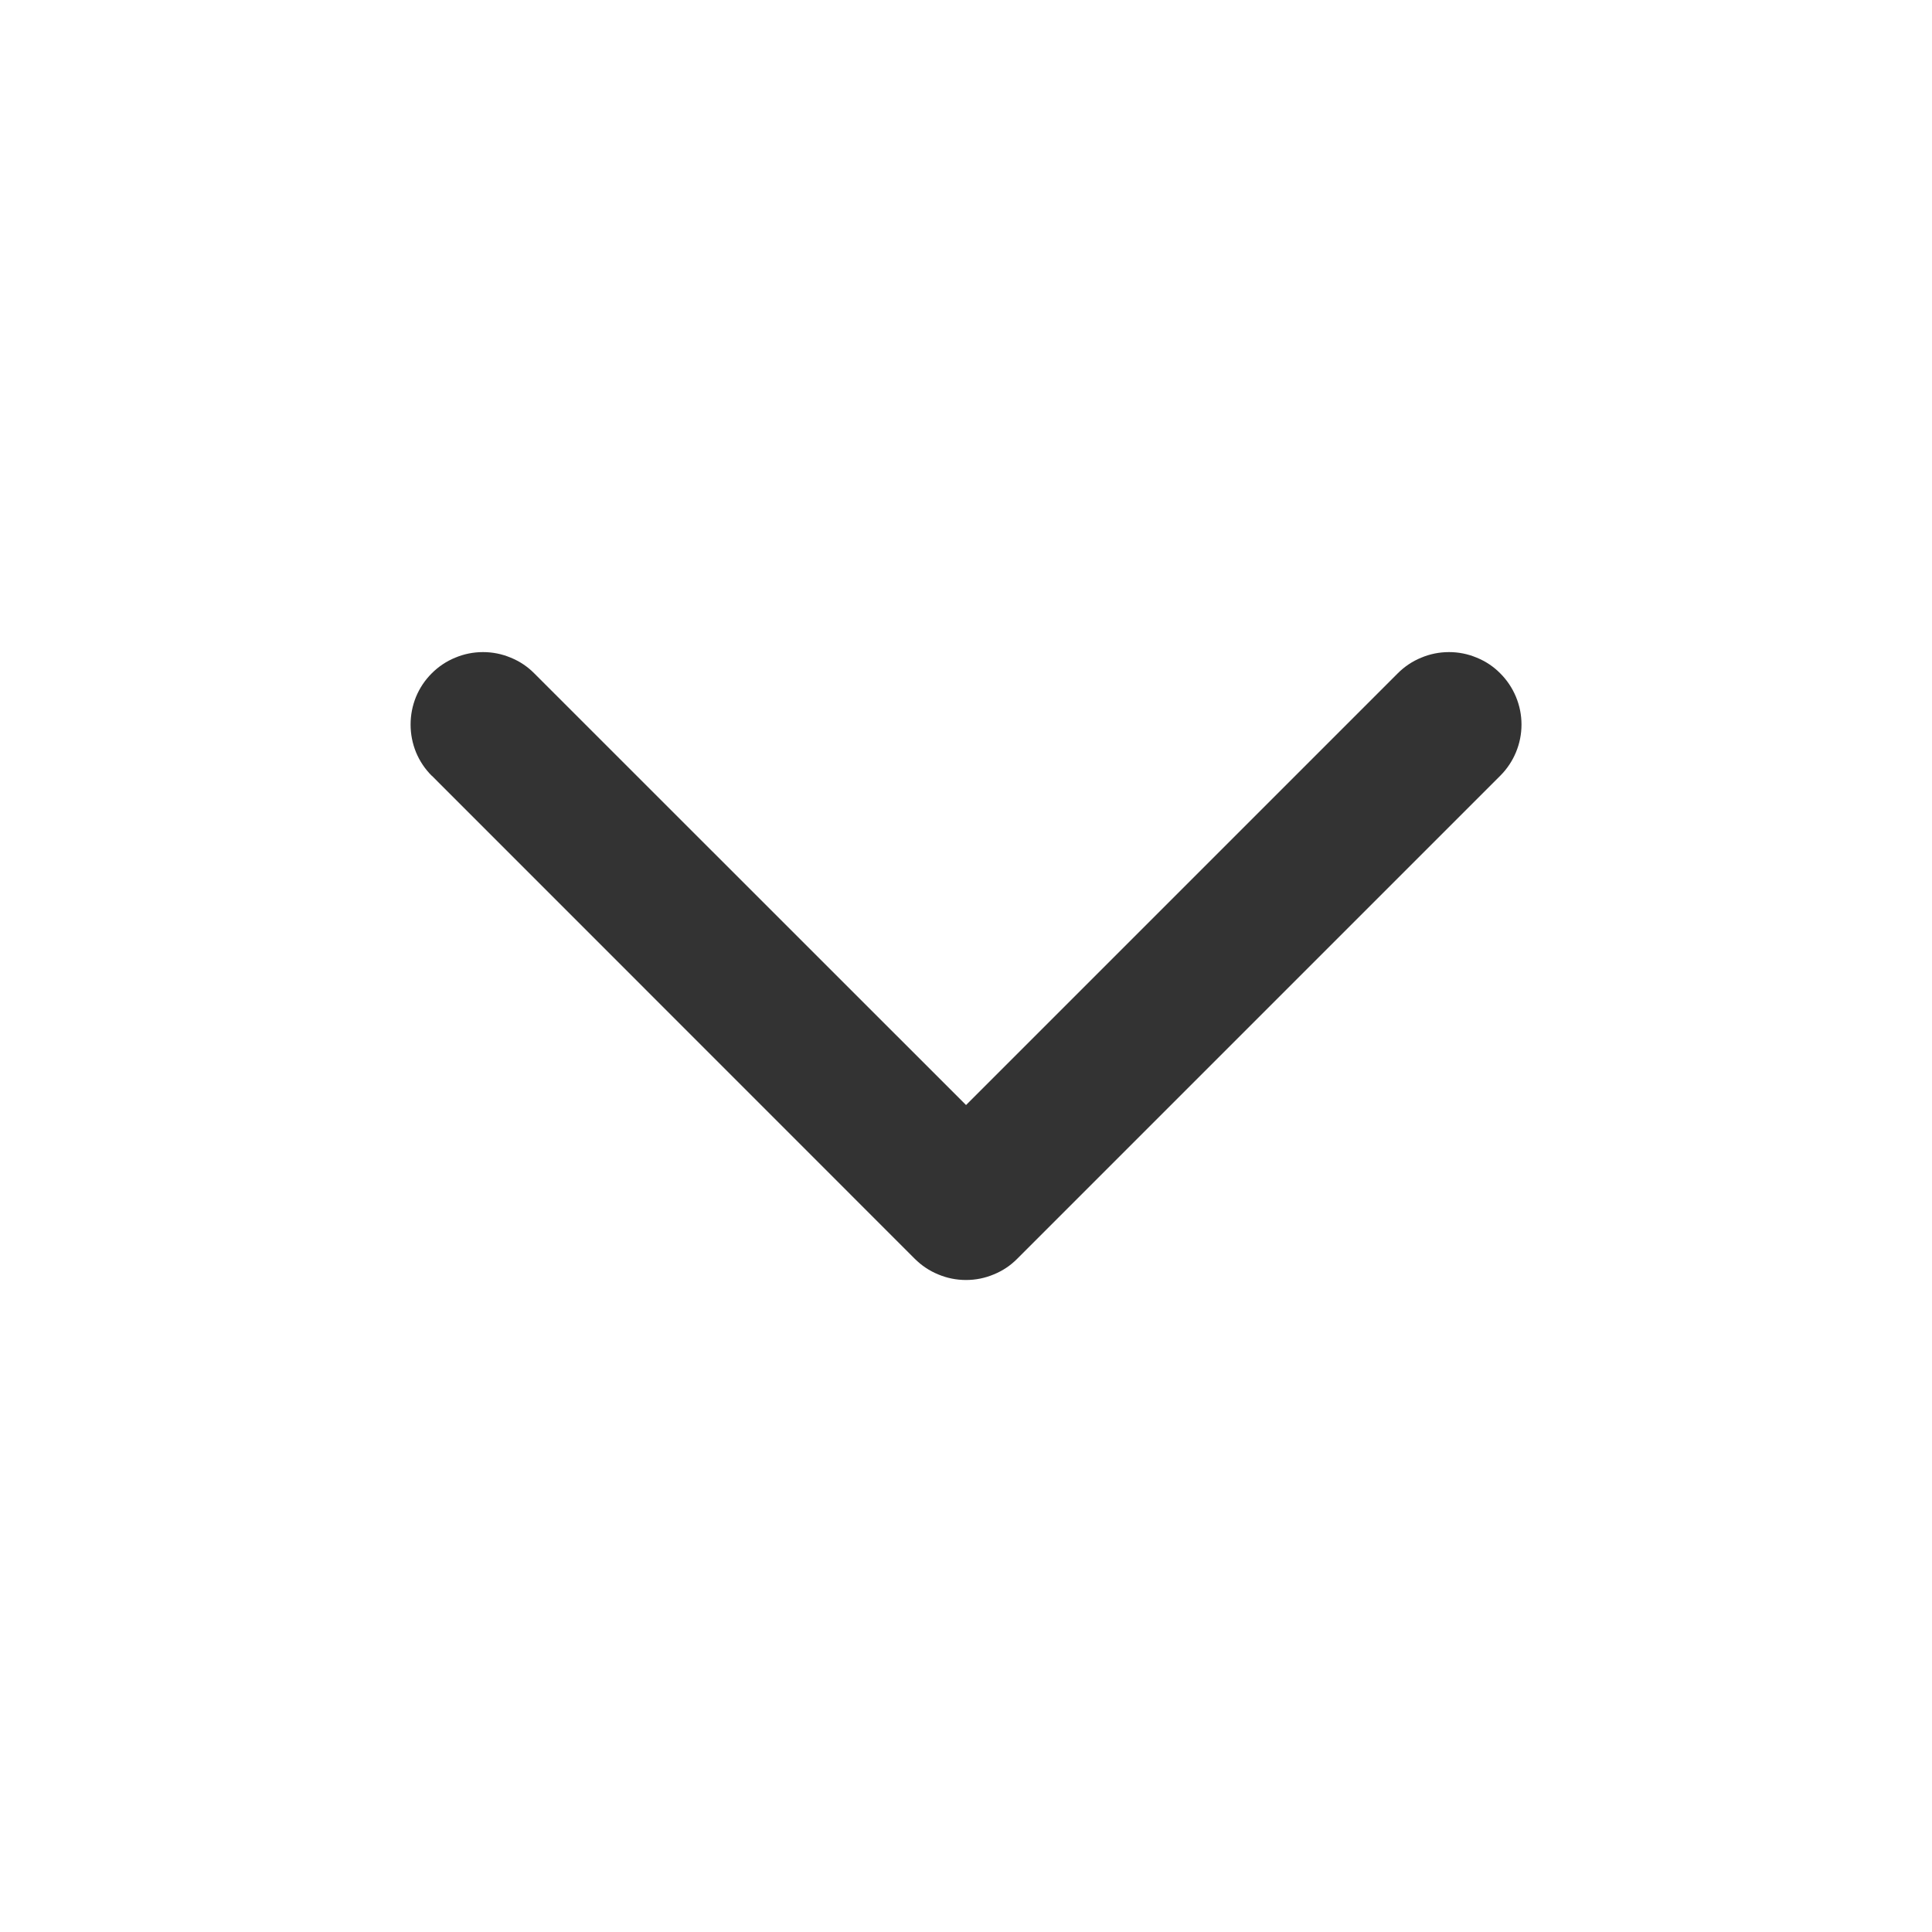
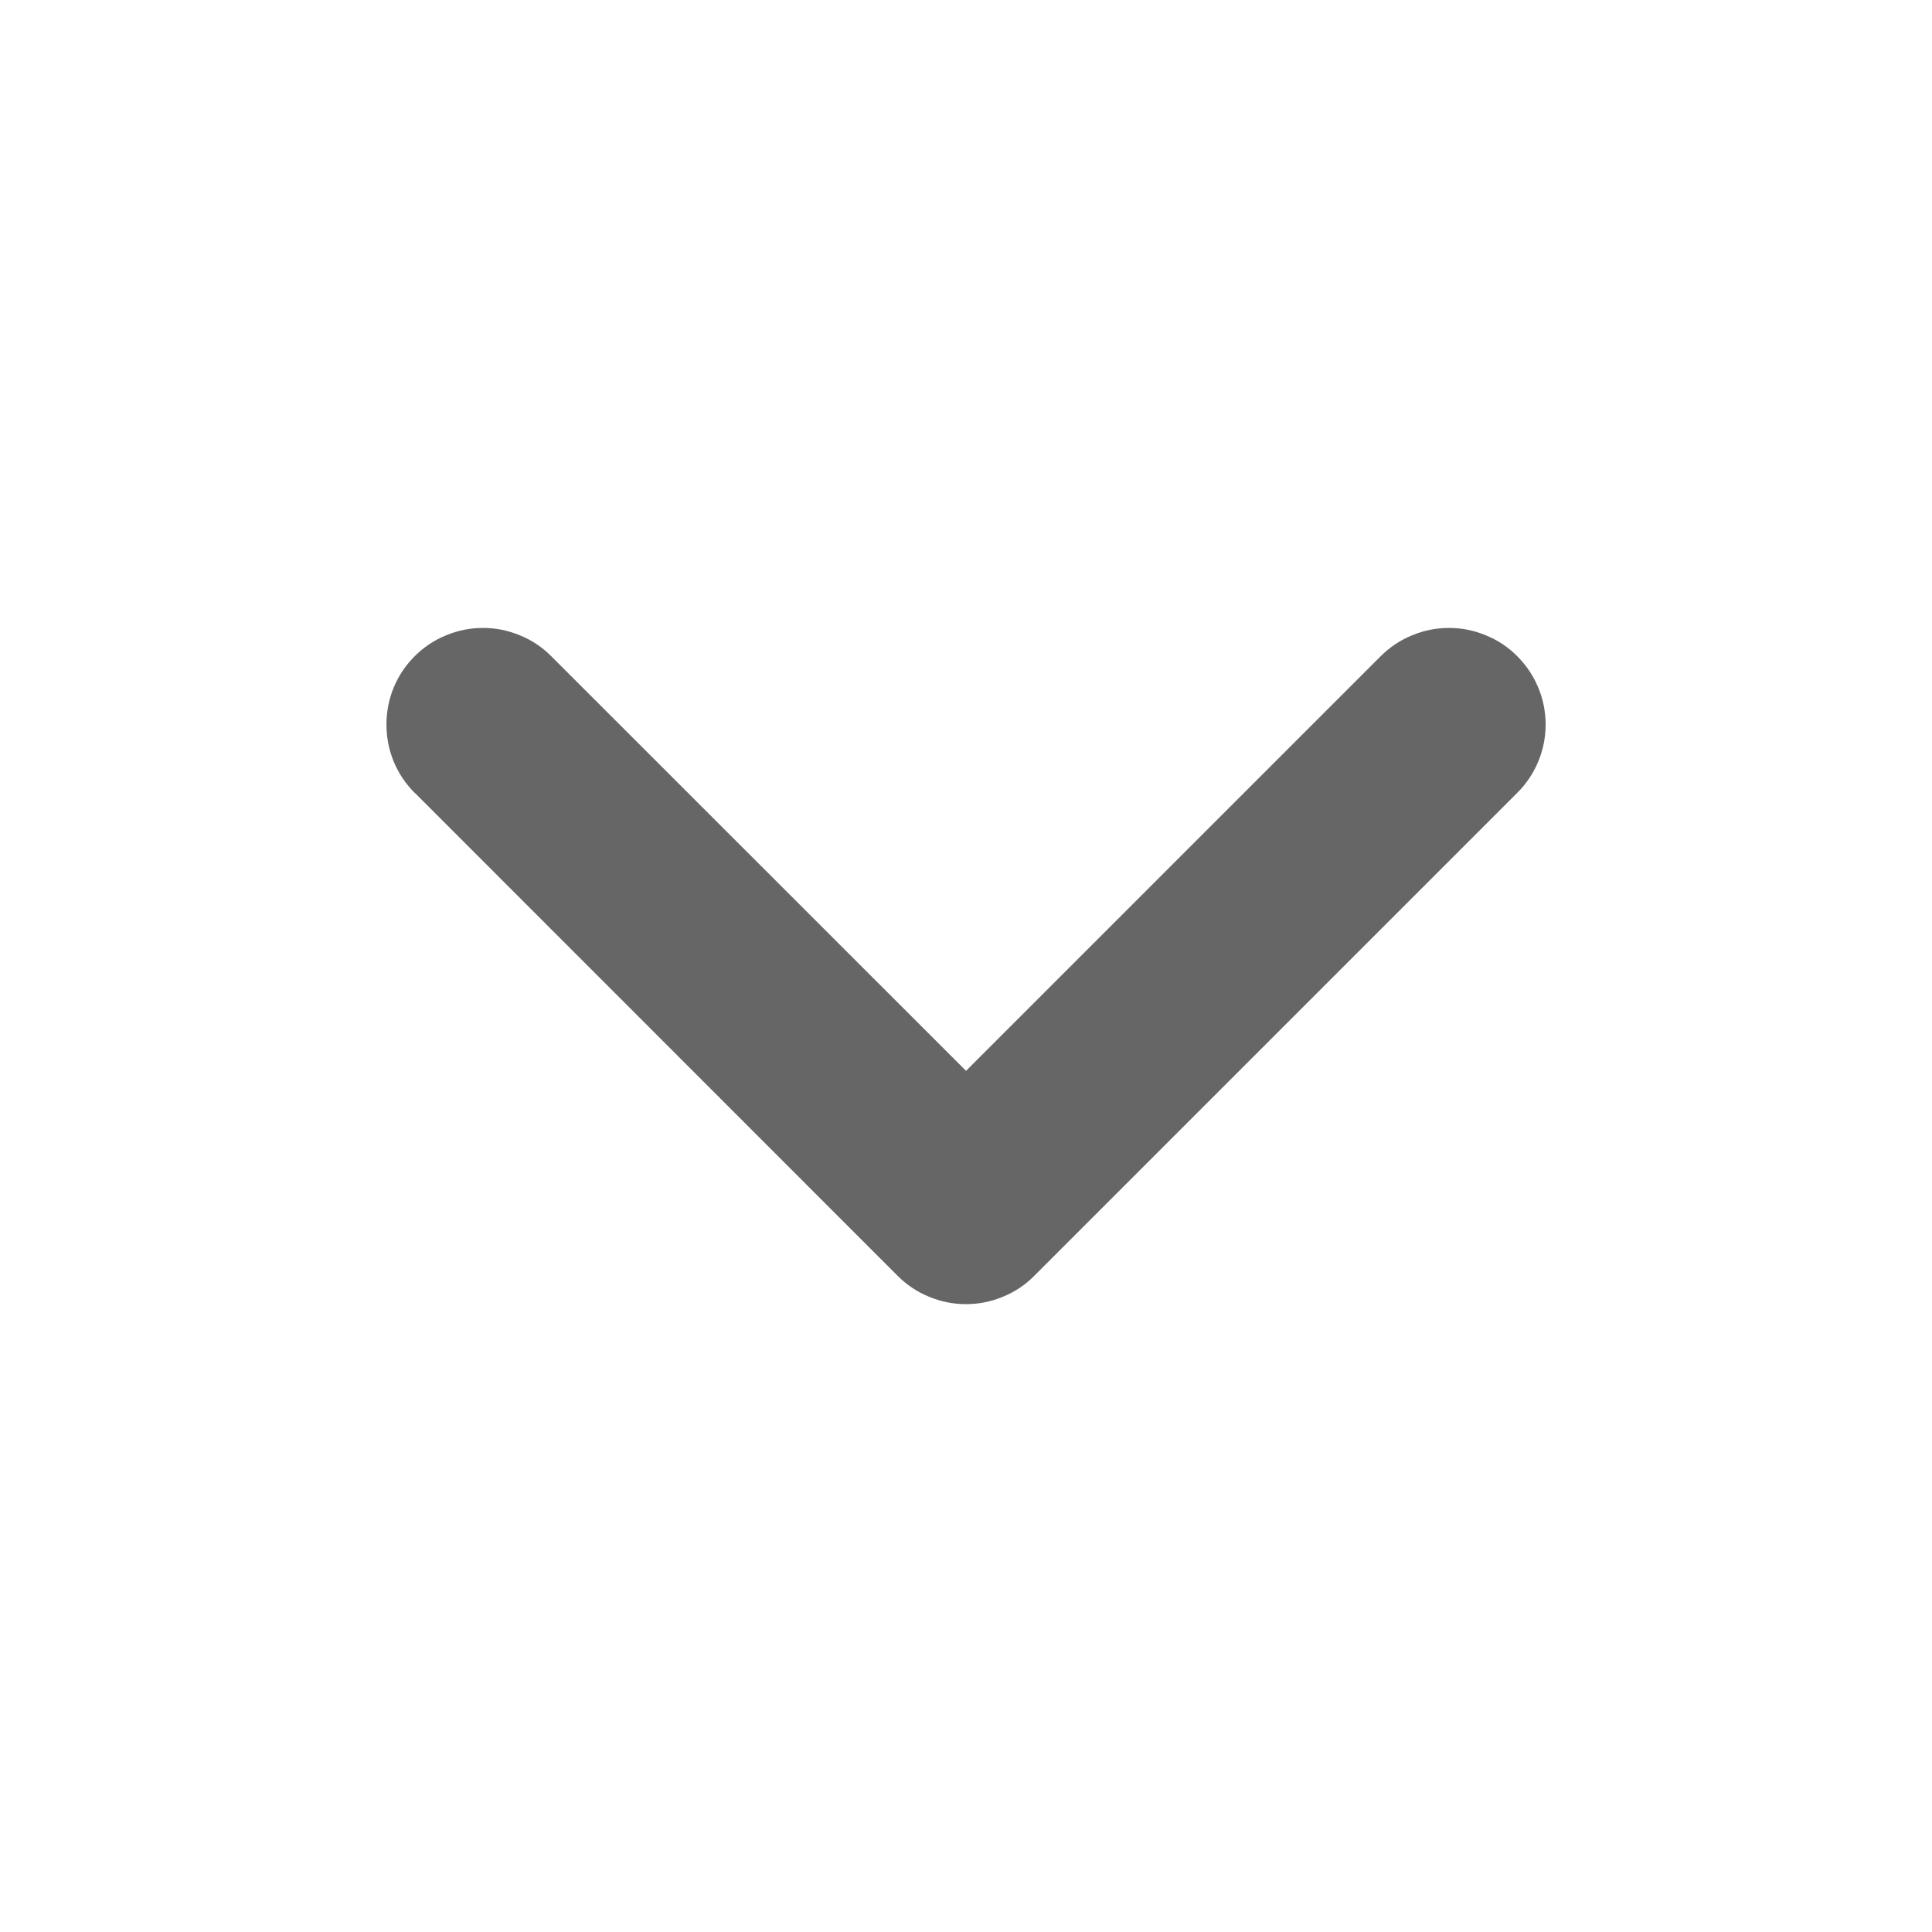
- <svg xmlns="http://www.w3.org/2000/svg" fill="none" version="1.1" width="16" height="16" viewBox="0 0 16 16">
+ <svg xmlns="http://www.w3.org/2000/svg" fill="none" version="1.1" width="12" height="12" viewBox="0 0 12 12">
  <defs>
-     <clipPath id="master_svg0_517_01279">
-       <rect x="0" y="16" width="16" height="16" rx="0" />
+     <clipPath id="master_svg0_870_9010">
+       <rect x="0" y="12" width="12" height="12" rx="0" />
    </clipPath>
  </defs>
-   <g transform="matrix(1,0,0,-1,0,32)" clip-path="url(#master_svg0_517_01279)">
-     <g transform="matrix(0,1,1,0,-17.99963,17.99963)">
-       <path d="M3.576,26.424L7.576,30.424Q7.66,30.508,7.77,30.554Q7.881,30.6,8,30.6Q8.119,30.6,8.23,30.554Q8.34,30.508,8.424,30.424Q8.509,30.34,8.554,30.229Q8.6,30.119,8.6,30Q8.6,29.88,8.554,29.77Q8.509,29.66,8.424,29.575L4.849,26L8.424,22.424L8.424,22.424Q8.509,22.34,8.554,22.229Q8.6,22.119,8.6,22Q8.6,21.88,8.554,21.77Q8.509,21.66,8.424,21.575Q8.34,21.491,8.23,21.445Q8.119,21.4,8,21.4Q7.881,21.4,7.77,21.445Q7.66,21.491,7.576,21.575L7.576,21.576L3.576,25.575Q3.491,25.66,3.446,25.77Q3.4,25.88,3.4,26Q3.4,26.119,3.446,26.229Q3.491,26.34,3.576,26.424Z" fill-rule="evenodd" fill="#333333" fill-opacity="1" />
+   <g transform="matrix(1,0,0,-1,0,24)" clip-path="url(#master_svg0_870_9010)">
+     <g transform="matrix(0,1,1,0,-13.49976,13.49976)">
+       <path d="M5.576,22.924L5.576,22.924Q5.66,23.008,5.77,23.054Q5.881,23.1,6,23.1Q6.119,23.1,6.23,23.054Q6.34,23.008,6.424,22.924Q6.509,22.84,6.554,22.729Q6.6,22.619,6.6,22.5Q6.6,22.38,6.554,22.27Q6.509,22.16,6.424,22.075L6.424,22.075L3.849,19.5L6.424,16.924L6.424,16.924Q6.509,16.84,6.554,16.729Q6.6,16.619,6.6,16.5Q6.6,16.38,6.554,16.27Q6.509,16.16,6.424,16.075Q6.34,15.991,6.23,15.945Q6.119,15.9,6,15.9Q5.881,15.9,5.77,15.945Q5.66,15.991,5.576,16.075L5.576,16.076L2.576,19.075Q2.491,19.16,2.446,19.27Q2.4,19.38,2.4,19.5Q2.4,19.619,2.446,19.729Q2.491,19.84,2.576,19.924L5.576,22.924Z" fill-rule="evenodd" fill="#666666" fill-opacity="1" />
    </g>
  </g>
</svg>
